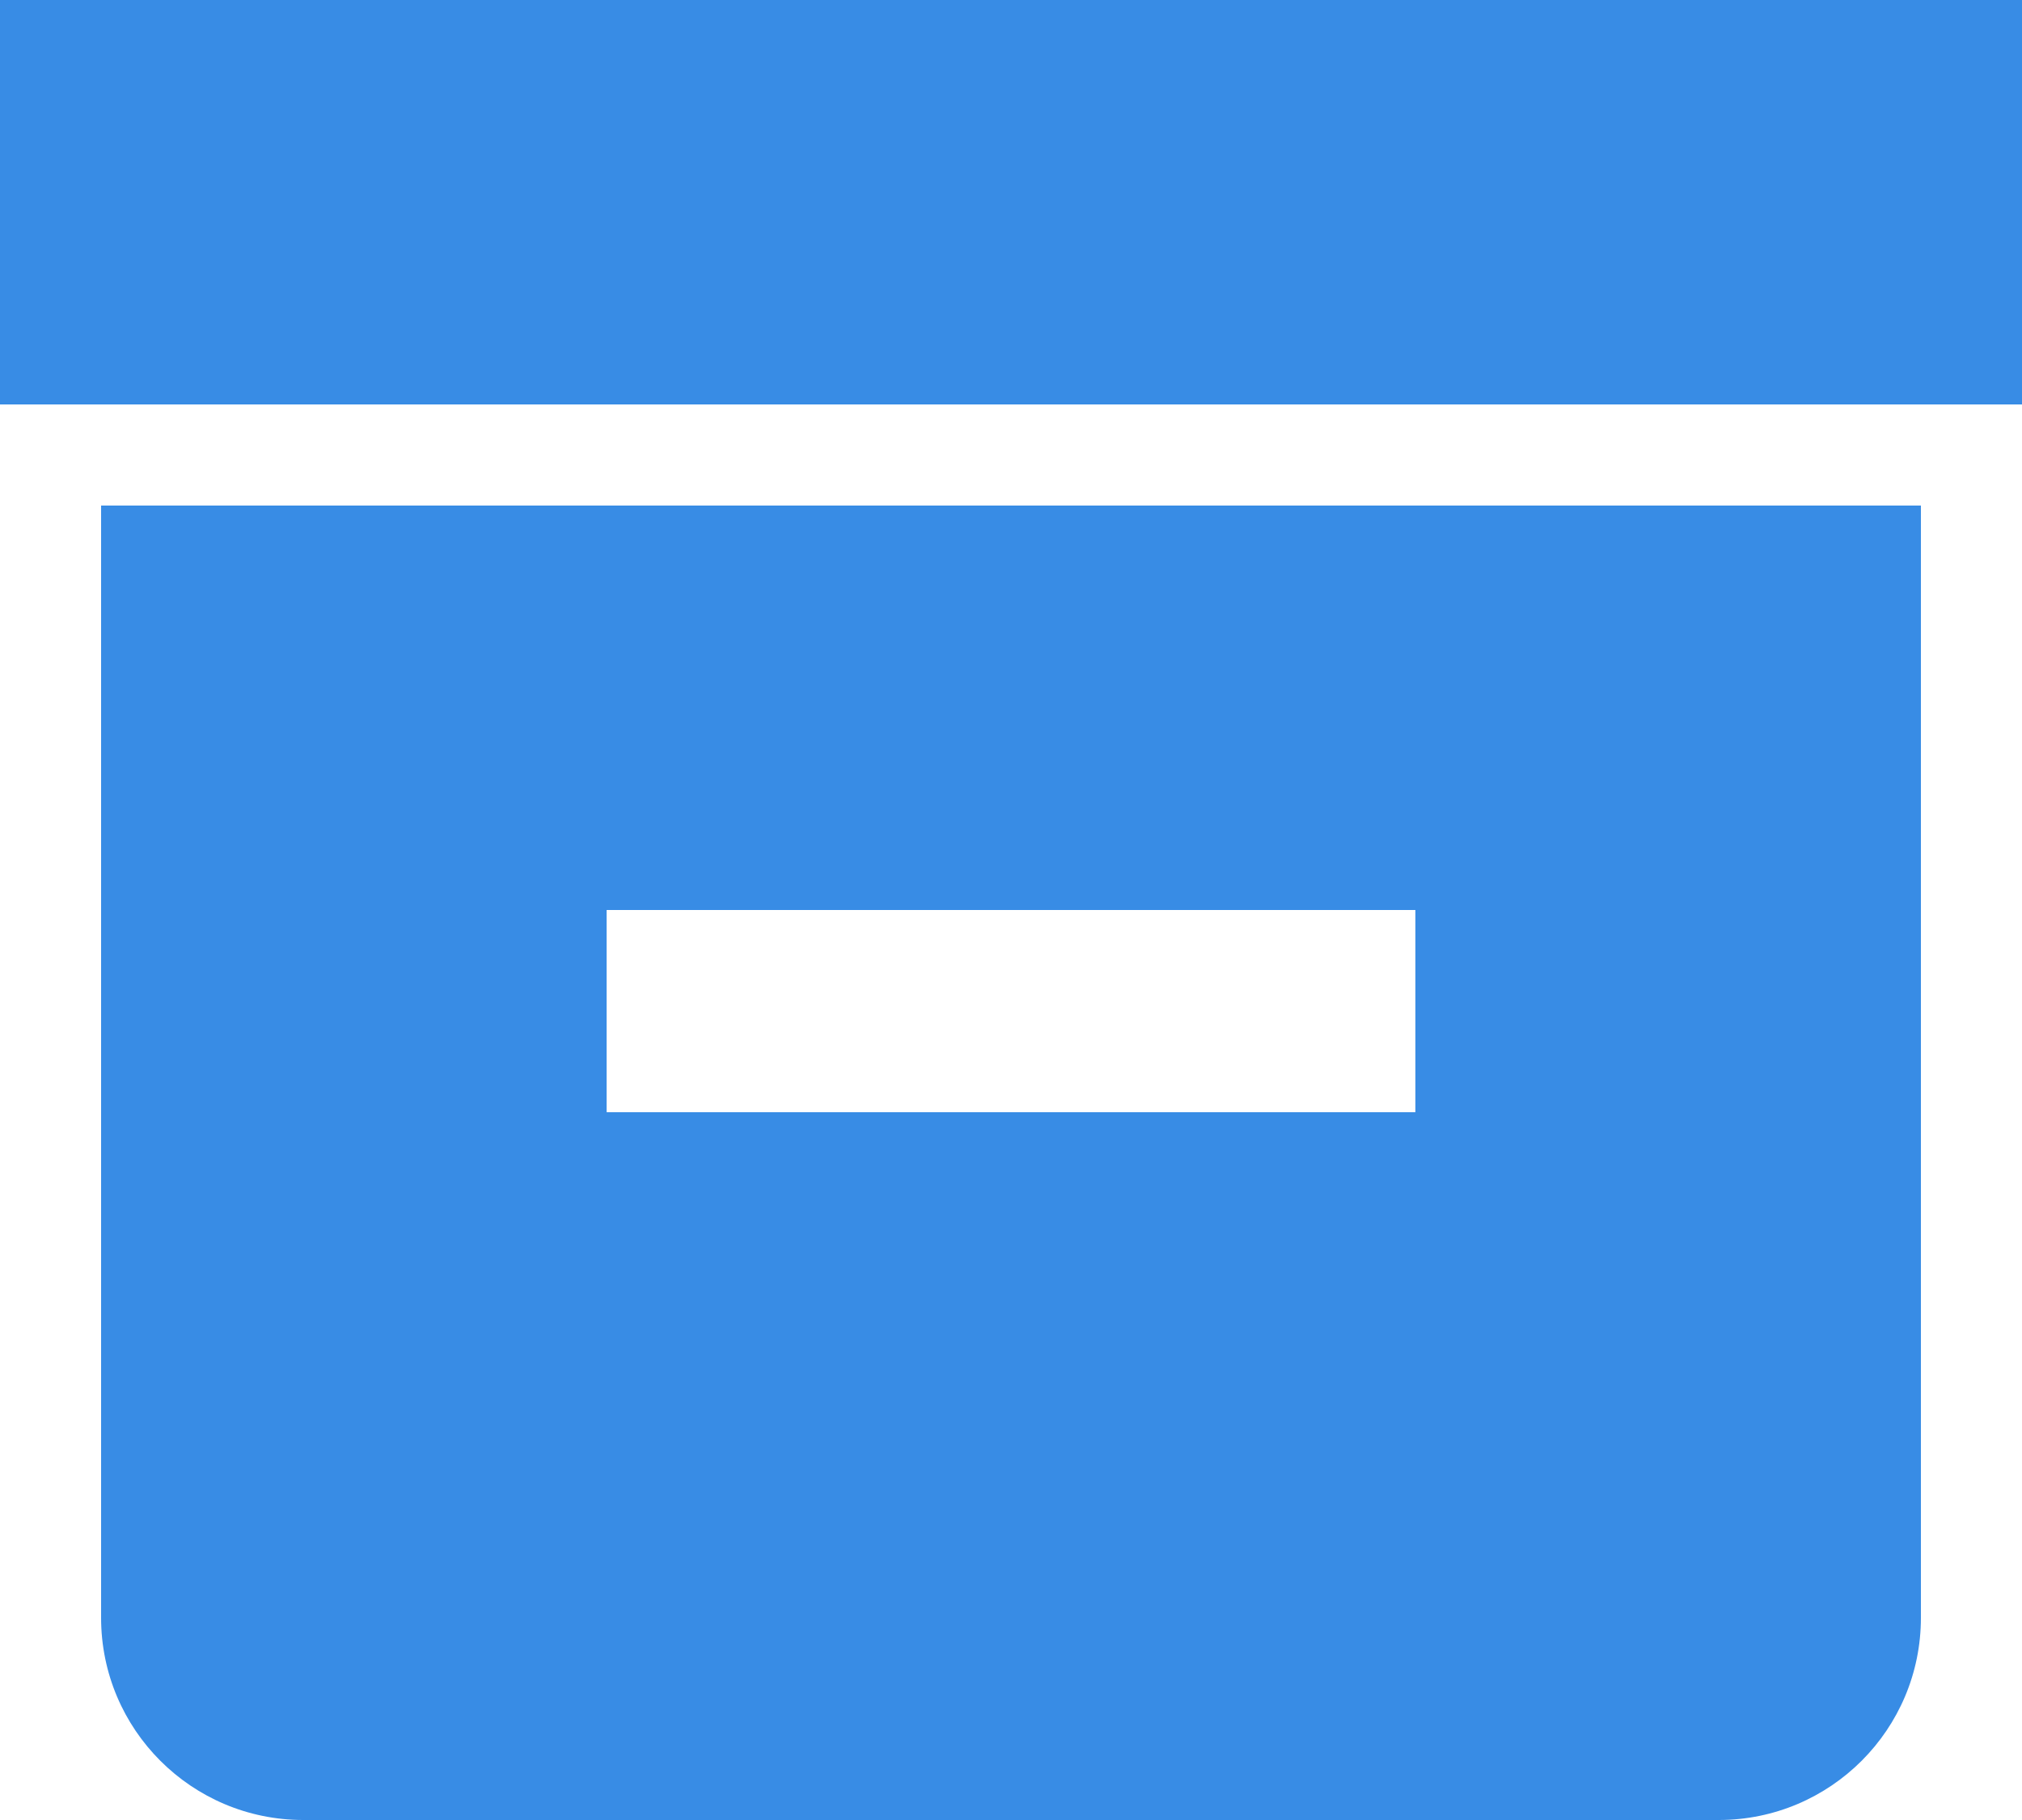
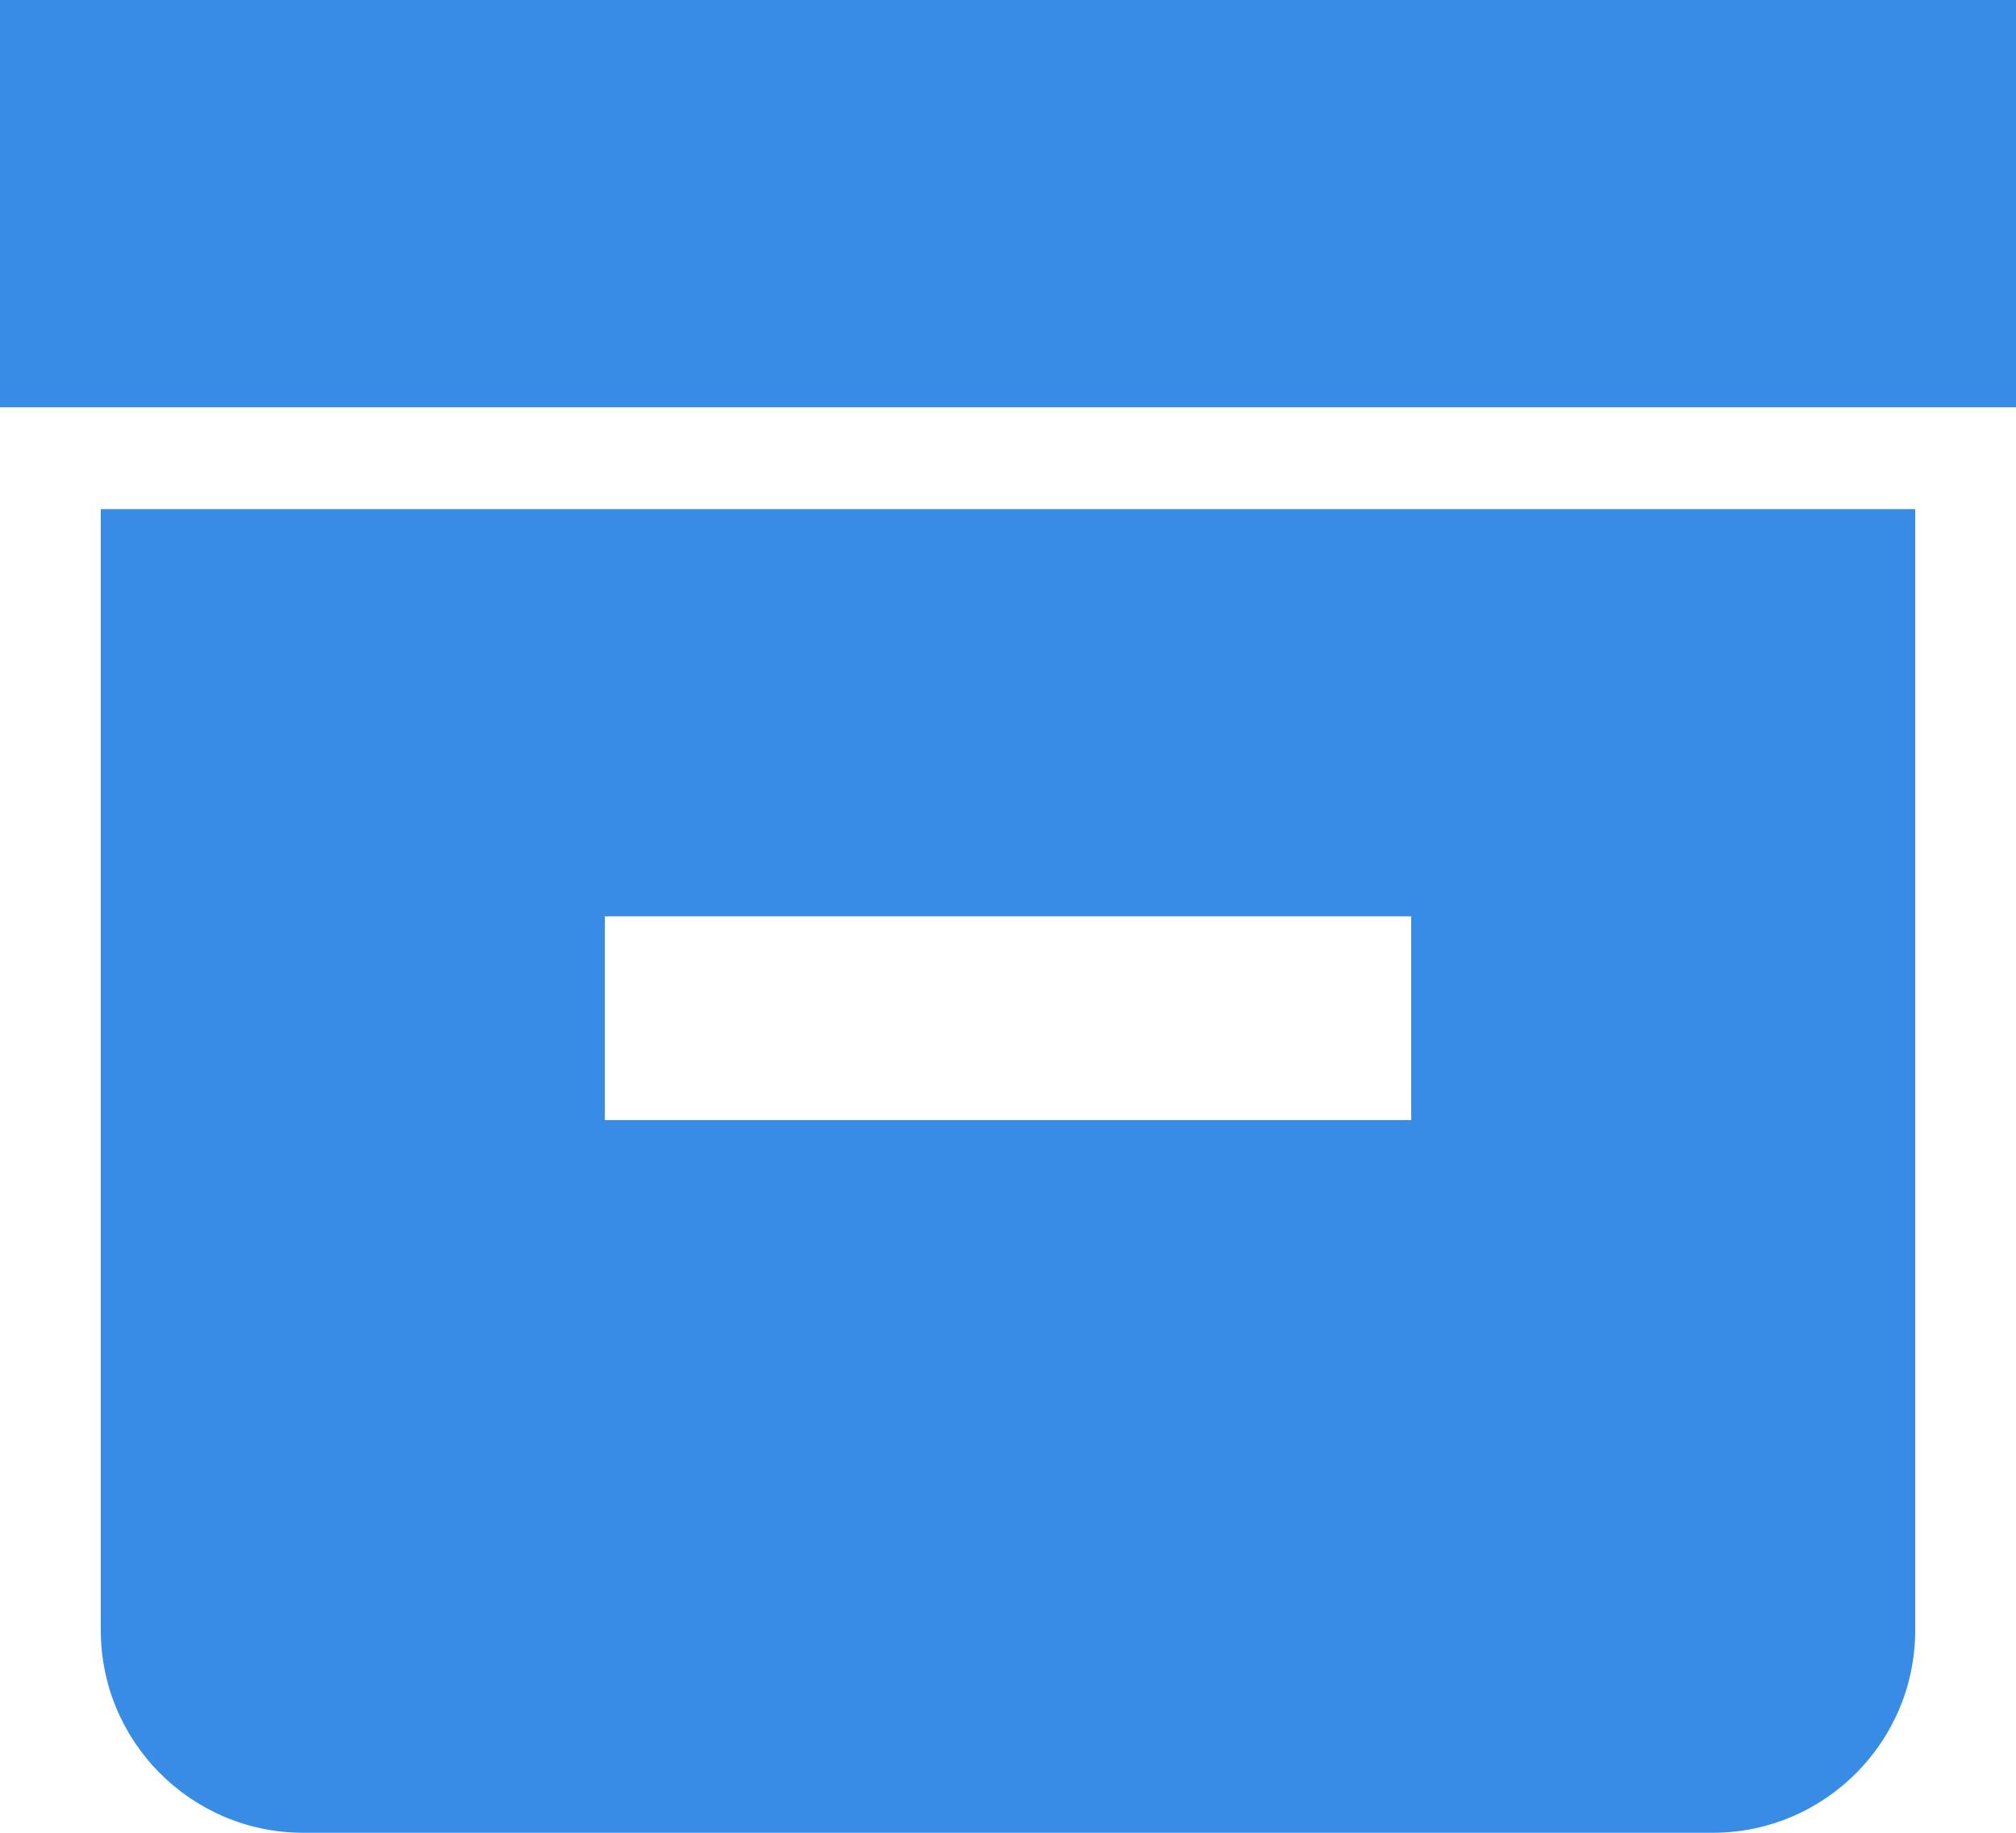
- <svg xmlns="http://www.w3.org/2000/svg" width="20" height="18" viewBox="0 0 20 18">
-   <path id="_9055075_bxs_box_icon" data-name="9055075_bxs_box_icon" d="M2,3H22V7H2ZM19,8H3V19a2,2,0,0,0,2,2H19a2,2,0,0,0,2-2V8Zm-3,6H8V12h8Z" transform="translate(-2 -3)" fill="#388ce5" />
+ <svg xmlns="http://www.w3.org/2000/svg" width="22" height="20" viewBox="0 0 22 20">
+   <path id="_9055075_bxs_box_icon" data-name="9055075_bxs_box_icon" d="M2,3H24V7.444H2ZM20.7,8.556H3.1V20.778A2.211,2.211,0,0,0,5.3,23H20.7a2.211,2.211,0,0,0,2.2-2.222V8.556Zm-3.3,6.667H8.6V13h8.8Z" transform="translate(-2 -3)" fill="#388ce5" />
</svg>
